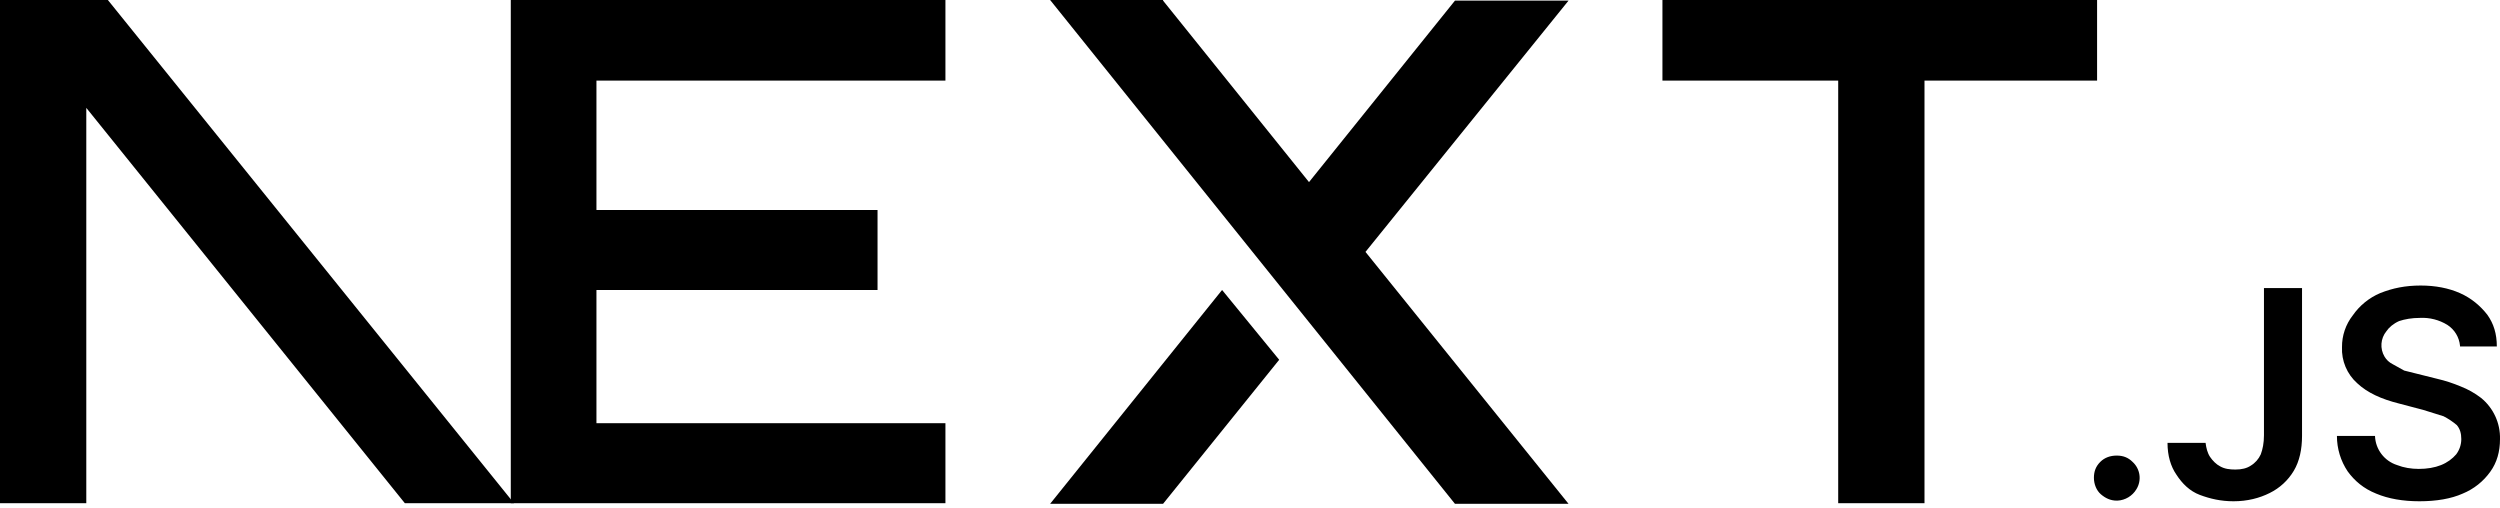
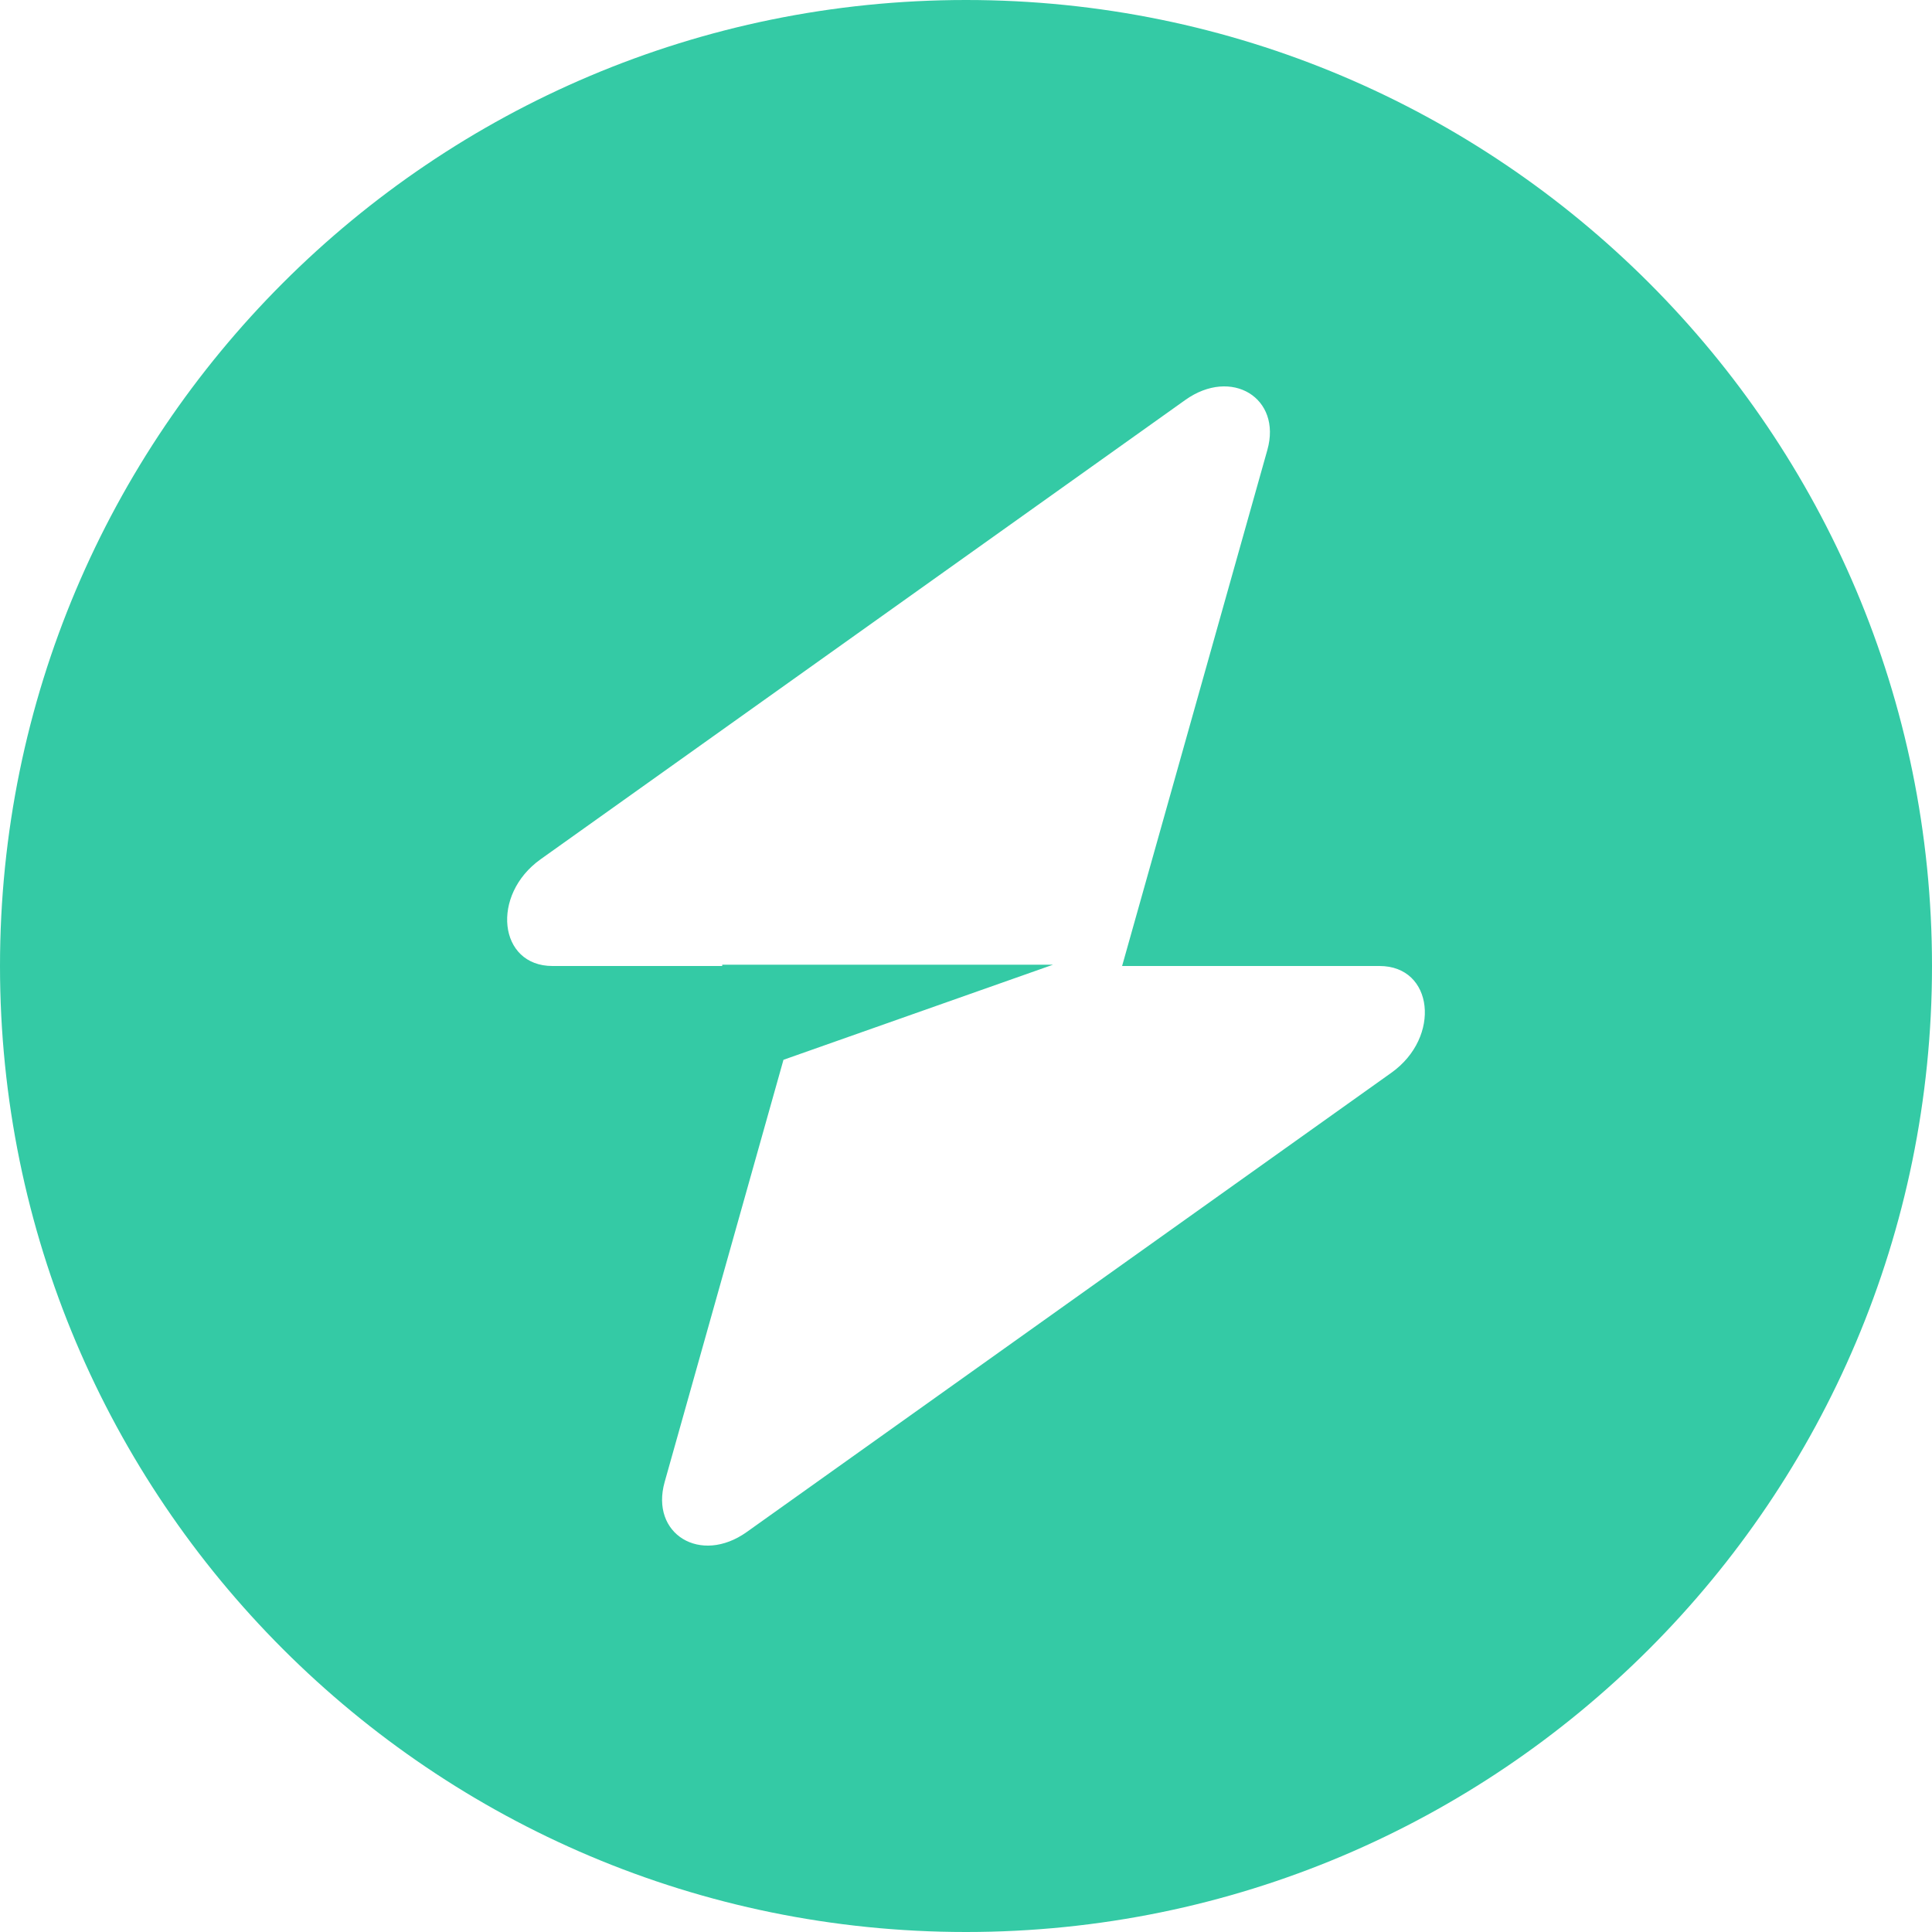
- <svg xmlns="http://www.w3.org/2000/svg" fill="none" viewBox="0 0 394 80">
-   <path fill="#000" d="M262 0h68.5v12.7h-27.2v66.6h-13.6V12.7H262V0ZM149 0v12.7H94v20.4h44.3v12.6H94v21h55v12.6H80.5V0h68.7zm34.3 0h-17.8l63.8 79.4h17.9l-32-39.7 32-39.6h-17.9l-23 28.6-23-28.6zm18.3 56.7-9-11-27.1 33.7h17.8l18.3-22.7z" />
-   <path fill="#000" d="M81 79.3 17 0H0v79.3h13.6V17l50.2 62.3H81Zm252.6-.4c-1 0-1.8-.4-2.5-1s-1.1-1.6-1.1-2.6.3-1.8 1-2.5 1.6-1 2.6-1 1.8.3 2.5 1a3.4 3.4 0 0 1 .6 4.3 3.7 3.7 0 0 1-3 1.8zm23.2-33.5h6v23.3c0 2.1-.4 4-1.3 5.5a9.1 9.1 0 0 1-3.8 3.5c-1.6.8-3.5 1.3-5.7 1.3-2 0-3.7-.4-5.3-1s-2.8-1.8-3.7-3.2c-.9-1.3-1.4-3-1.4-5h6c.1.8.3 1.6.7 2.2s1 1.2 1.6 1.5c.7.4 1.5.5 2.4.5 1 0 1.8-.2 2.4-.6a4 4 0 0 0 1.6-1.8c.3-.8.5-1.8.5-3V45.5zm30.9 9.1a4.4 4.4 0 0 0-2-3.3 7.5 7.5 0 0 0-4.3-1.1c-1.3 0-2.4.2-3.3.5-.9.4-1.6 1-2 1.6a3.5 3.5 0 0 0-.3 4c.3.5.7.9 1.3 1.2l1.8 1 2 .5 3.2.8c1.3.3 2.5.7 3.7 1.2a13 13 0 0 1 3.2 1.8 8.1 8.1 0 0 1 3 6.5c0 2-.5 3.7-1.5 5.1a10 10 0 0 1-4.4 3.5c-1.8.8-4.1 1.2-6.8 1.2-2.6 0-4.9-.4-6.8-1.2-2-.8-3.4-2-4.5-3.5a10 10 0 0 1-1.7-5.6h6a5 5 0 0 0 3.5 4.6c1 .4 2.2.6 3.4.6 1.3 0 2.5-.2 3.5-.6 1-.4 1.8-1 2.4-1.7a4 4 0 0 0 .8-2.4c0-.9-.2-1.6-.7-2.2a11 11 0 0 0-2.1-1.4l-3.2-1-3.8-1c-2.8-.7-5-1.7-6.6-3.2a7.2 7.2 0 0 1-2.4-5.7 8 8 0 0 1 1.7-5 10 10 0 0 1 4.3-3.5c2-.8 4-1.2 6.4-1.2 2.3 0 4.4.4 6.2 1.2 1.8.8 3.2 2 4.3 3.4 1 1.4 1.5 3 1.5 5h-5.8z" />
+ <svg xmlns="http://www.w3.org/2000/svg" width="40" height="40" viewBox="0 0 40 40" fill="none">
+   <path fill-rule="evenodd" clip-rule="evenodd" d="M20 40C31.046 40 40 31.046 40 20C40 8.954 31.046 0 20 0C8.954 0 0 8.954 0 20C0 31.046 8.954 40 20 40ZM26.239 9.317C26.543 8.238 25.496 7.6 24.54 8.281L11.193 17.79C10.156 18.528 10.319 20 11.438 20H14.953V19.973H21.802L16.221 21.942L13.761 30.683C13.457 31.762 14.504 32.4 15.46 31.719L28.807 22.21C29.844 21.472 29.681 20 28.562 20H23.232L26.239 9.317Z" fill="#34CAA5" />
</svg>
